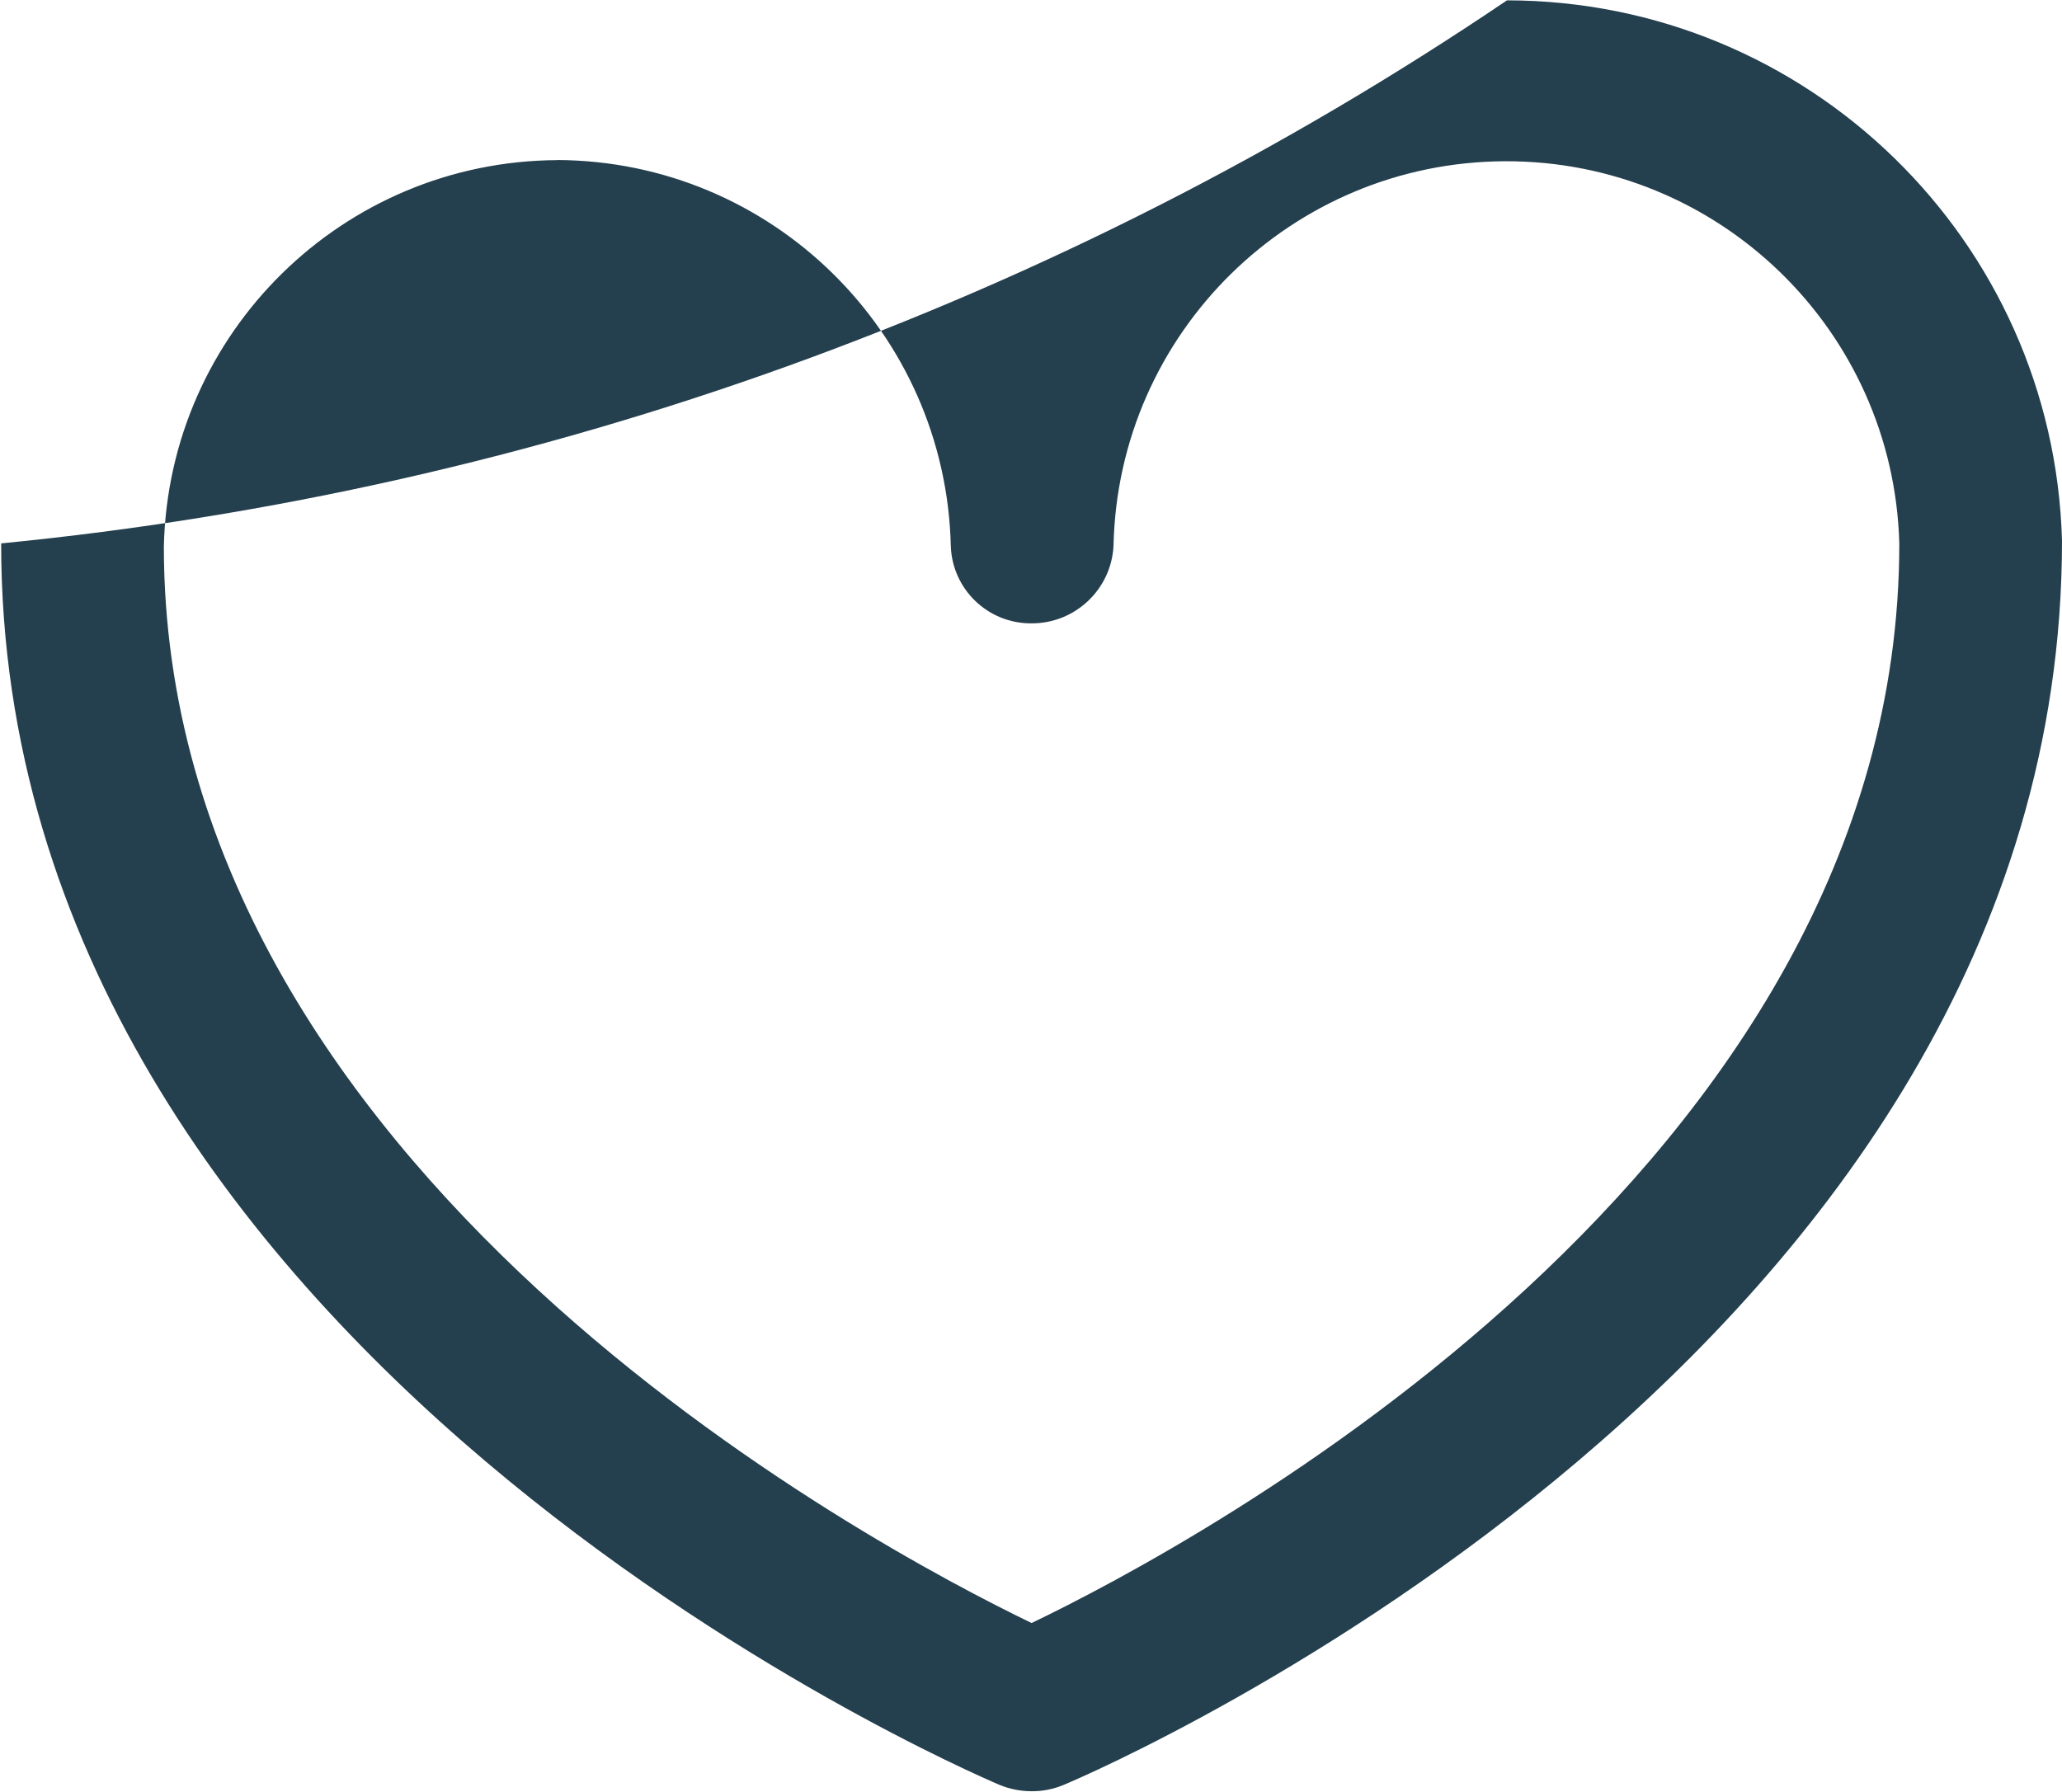
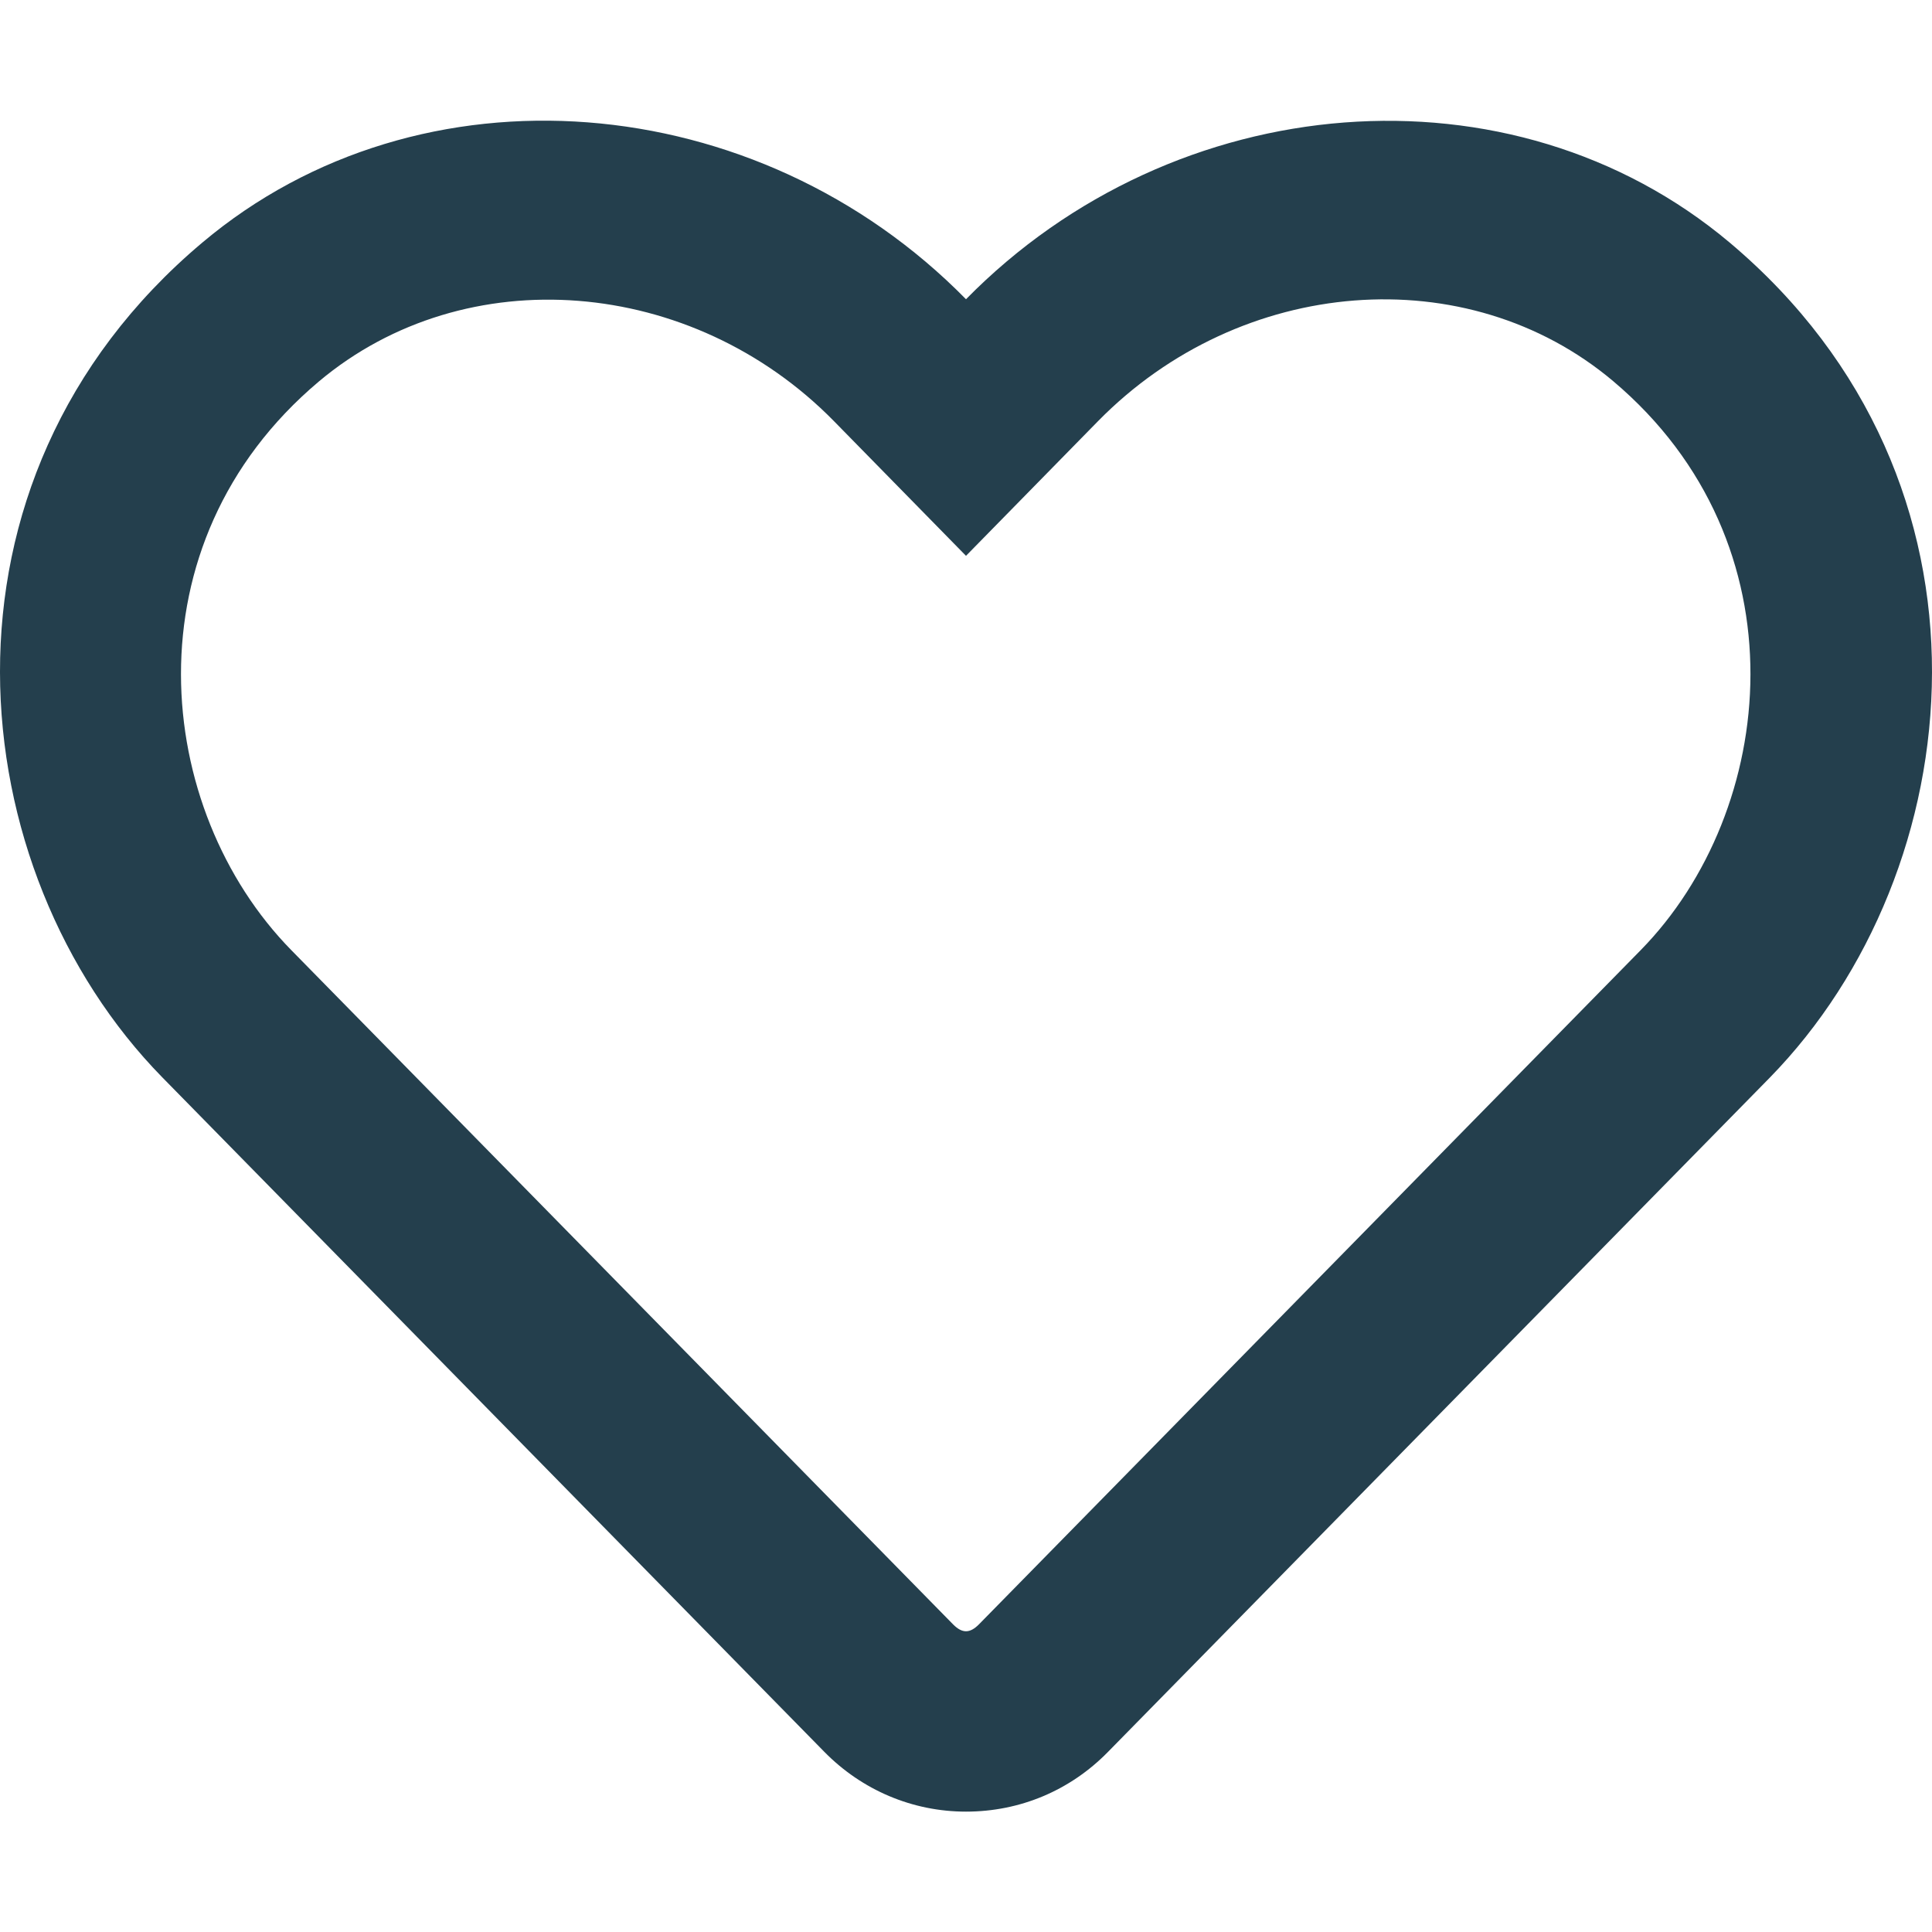
- <svg xmlns="http://www.w3.org/2000/svg" width="17.87" height="15.531" viewBox="0 0 17.87 15.531">
-   <defs>
-     <style>
-       .cls-1 {
-         fill: #243f4d;
-         fill-rule: evenodd;
-       }
-     </style>
-   </defs>
-   <path class="cls-1" d="M1648.91,86.245a0.731,0.731,0,0,1-.28-0.056c-0.35-.15-8.65-3.749-8.65-10.76a28.181,28.181,0,0,0,13.05-4.707,4.817,4.817,0,0,1,4.81,4.684c0,7.034-8.29,10.634-8.65,10.783A0.7,0.7,0,0,1,1648.91,86.245Zm-4.11-14.138a3.427,3.427,0,0,0-3.41,3.346c0,5.407,6.13,8.662,7.52,9.334,1.4-.672,7.52-3.93,7.52-9.358a3.406,3.406,0,0,0-6.81.024,0.709,0.709,0,0,1-.71.669h0a0.694,0.694,0,0,1-.7-0.669A3.427,3.427,0,0,0,1644.8,72.106Z" transform="translate(-1639.97 -70.719)" />
+ <svg xmlns="http://www.w3.org/2000/svg" width="18" height="18" aria-hidden="true" focusable="false" data-prefix="far" data-icon="heart" class="svg-inline--fa fa-heart fa-w-16" role="img" viewBox="0 0 512 512">
+   <path fill="#243f4d" d="M458.4 64.3C400.6 15.7 311.3 23 256 79.3 200.7 23 111.4 15.6 53.6 64.3-21.6 127.6-10.6 230.8 43 285.5l175.4 178.7c10 10.2 23.4 15.9 37.6 15.9 14.3 0 27.6-5.6 37.6-15.8L469 285.6c53.5-54.7 64.7-157.9-10.6-221.3zm-23.6 187.5L259.4 430.5c-2.4 2.4-4.4 2.4-6.8 0L77.2 251.8c-36.5-37.2-43.9-107.6 7.3-150.7 38.9-32.7 98.9-27.8 136.5 10.5l35 35.7 35-35.7c37.8-38.5 97.8-43.2 136.5-10.6 51.1 43.1 43.5 113.9 7.3 150.8z" />
</svg>
